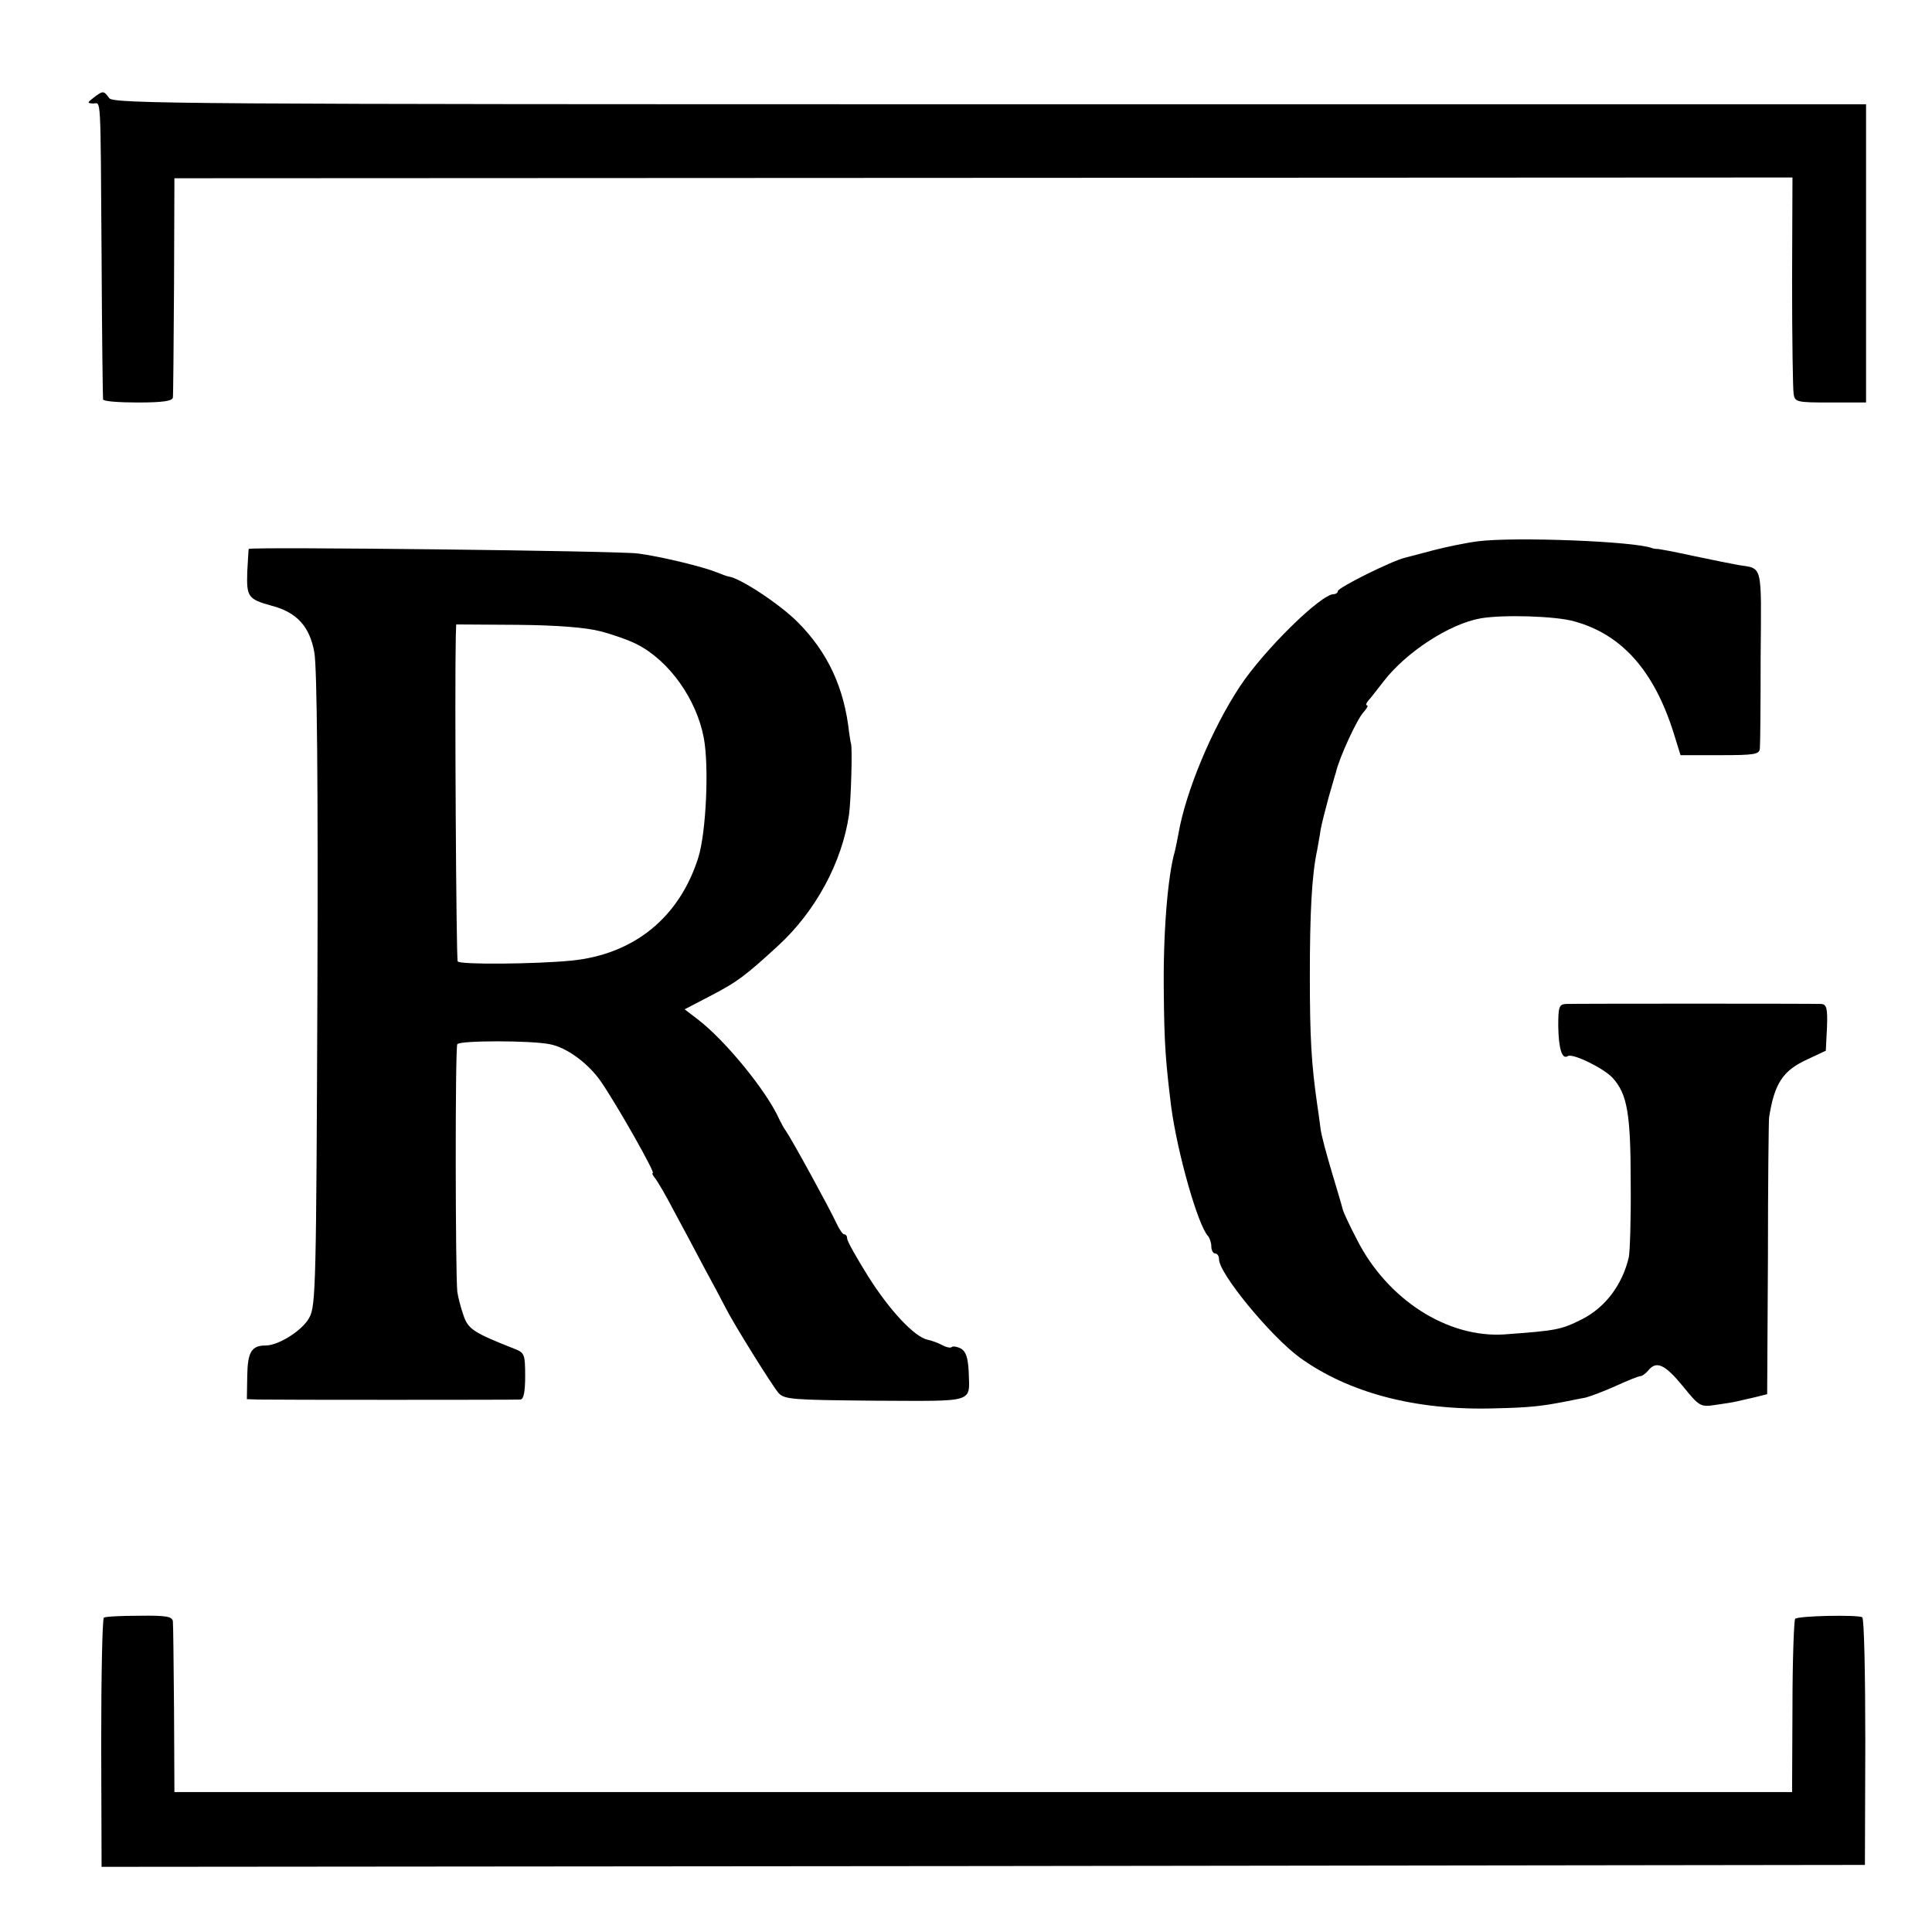
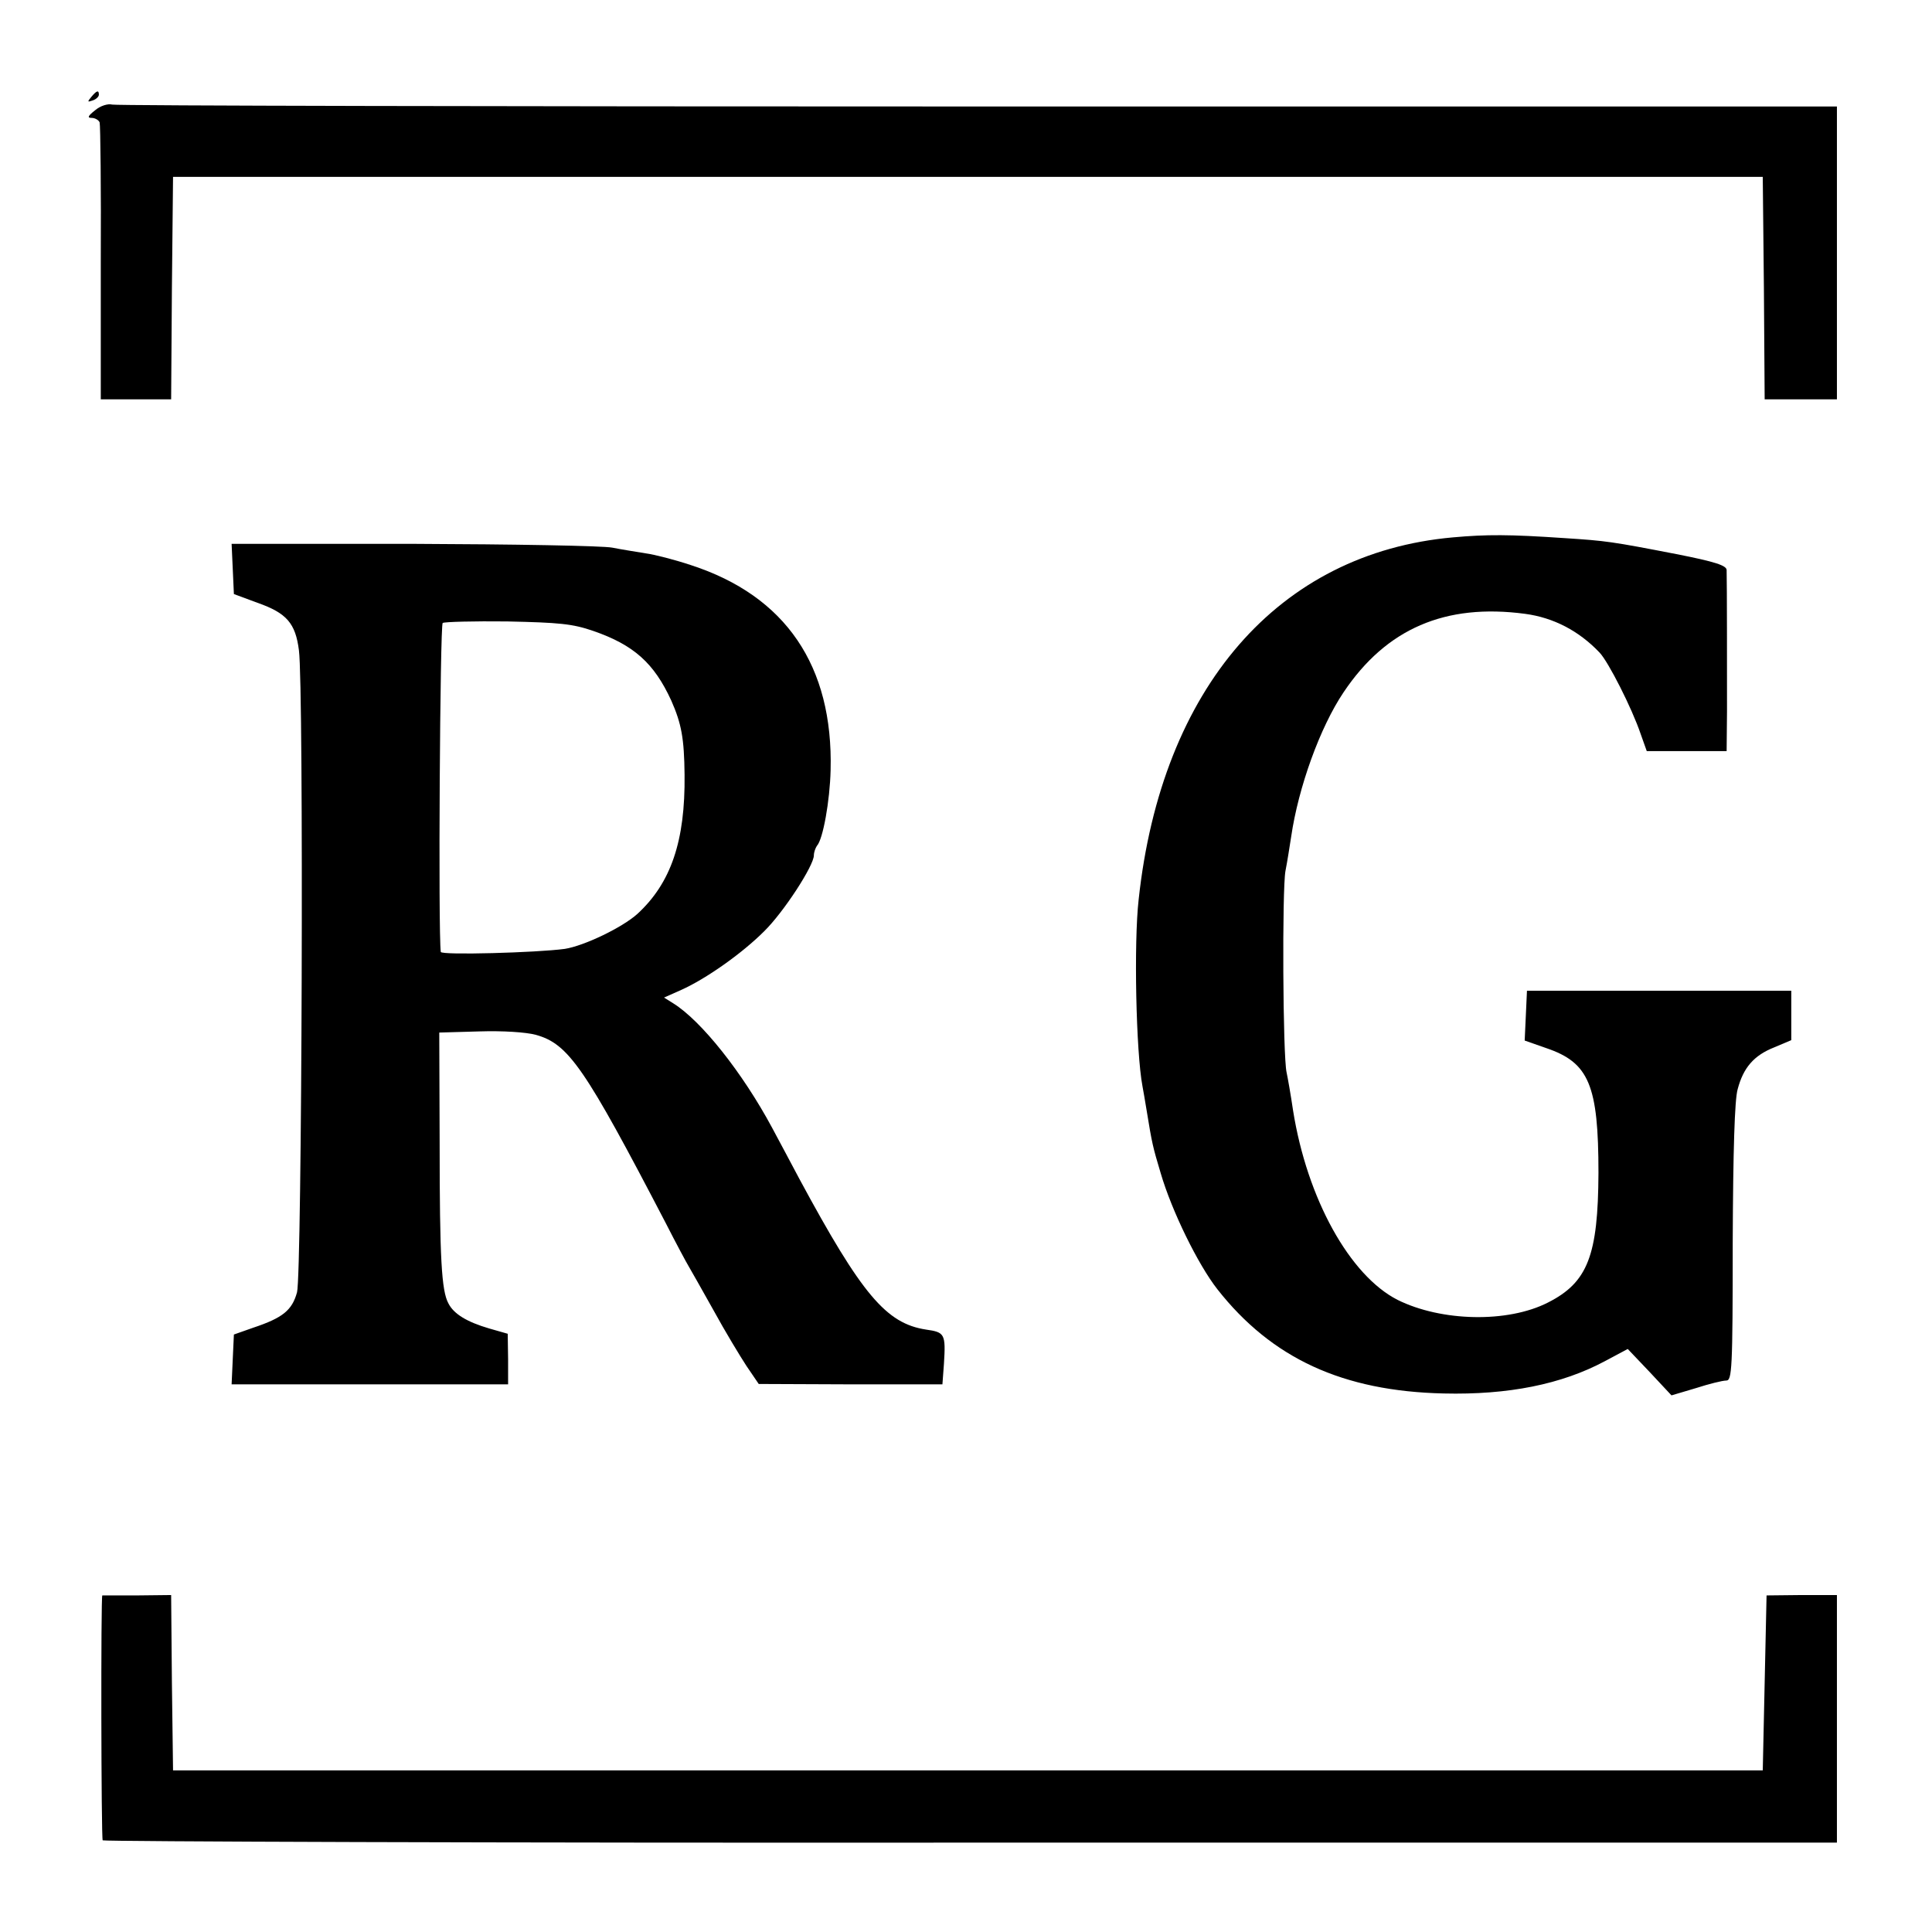
- <svg xmlns="http://www.w3.org/2000/svg" version="1.0" width="504pt" height="504pt" viewBox="0 0 504 504" preserveAspectRatio="xMidYMid meet">
-   <g transform="translate(0,504) scale(0.1,-0.1)" fill="#000000" stroke="none">
-     <path d="M244 4785 c-17 -13 -17 -14 -1 -15 21 0 19 36 22 -400 1 -201 3 -368 4 -372 0 -5 42 -8 91 -8 65 0 90 4 91 13 1 6 2 138 3 292 l1 280 2110 1 2111 1 -1 -271 c0 -149 2 -281 4 -293 3 -22 8 -23 96 -23 l93 0 0 389 0 389 -2286 0 c-2092 0 -2287 1 -2297 16 -15 20 -16 20 -41 1z" />
-     <path d="M3856 3628 c-32 -4 -84 -15 -115 -23 -31 -8 -65 -17 -76 -20 -34 -8 -175 -78 -175 -87 0 -4 -5 -8 -11 -8 -33 0 -181 -145 -244 -240 -73 -110 -142 -275 -161 -386 -3 -16 -7 -36 -9 -44 -19 -65 -31 -216 -29 -366 1 -137 5 -185 19 -299 16 -122 70 -311 96 -339 5 -6 9 -18 9 -28 0 -10 5 -18 10 -18 6 0 10 -7 10 -15 0 -37 133 -199 210 -256 127 -92 302 -139 508 -133 89 2 122 5 192 19 14 3 35 7 46 9 12 3 47 16 78 30 31 14 60 26 65 26 5 0 14 7 21 15 21 26 43 16 90 -41 43 -53 46 -55 85 -49 22 3 47 7 55 9 8 2 30 7 48 11 l32 8 2 356 c0 196 2 361 3 366 14 89 36 122 99 151 l49 23 3 60 c2 51 -1 61 -15 62 -23 1 -642 1 -666 0 -18 -1 -20 -8 -20 -58 1 -59 10 -88 25 -78 12 8 93 -31 117 -57 38 -42 47 -93 47 -273 1 -93 -2 -181 -5 -195 -17 -72 -61 -130 -121 -161 -56 -28 -66 -30 -203 -40 -149 -10 -306 91 -385 247 -19 36 -35 71 -37 78 -1 6 -14 49 -28 96 -14 47 -28 98 -30 115 -2 16 -6 46 -9 65 -15 105 -19 172 -19 335 0 163 5 262 19 327 2 13 7 37 9 53 3 17 13 55 21 85 9 30 17 60 19 65 8 37 55 139 72 157 9 10 13 18 9 18 -4 0 -2 6 4 13 6 6 23 29 39 49 59 77 173 151 254 165 58 10 196 6 244 -8 124 -34 208 -129 259 -291 l18 -58 103 0 c91 0 103 2 104 18 1 9 2 117 2 240 2 244 6 228 -58 238 -11 2 -62 12 -114 23 -51 11 -96 20 -100 19 -3 0 -8 1 -11 2 -44 18 -359 30 -454 18z" />
-     <path d="M649 3608 c-1 -1 -2 -29 -4 -60 -2 -65 2 -71 63 -88 66 -17 100 -54 112 -122 7 -36 10 -348 8 -880 -3 -765 -4 -825 -21 -855 -17 -33 -80 -73 -114 -73 -37 0 -47 -17 -48 -79 l-1 -61 30 -1 c38 -1 666 -1 684 0 8 1 12 20 12 61 0 57 -2 61 -27 71 -109 43 -122 52 -134 88 -7 20 -14 47 -16 61 -5 44 -6 637 0 646 6 10 192 10 241 0 44 -8 101 -50 134 -98 42 -61 142 -238 135 -238 -3 0 0 -7 7 -15 6 -8 28 -45 47 -82 20 -37 56 -104 79 -148 24 -44 49 -91 56 -105 22 -44 122 -204 139 -224 16 -17 37 -18 253 -20 265 -1 245 -7 243 77 -2 35 -7 51 -20 59 -10 5 -21 7 -24 4 -3 -3 -14 -1 -25 5 -11 6 -28 12 -38 14 -34 7 -99 76 -155 165 -30 48 -55 92 -55 99 0 6 -3 11 -8 11 -4 0 -13 14 -21 31 -14 31 -112 211 -131 239 -6 8 -13 22 -17 30 -33 74 -141 206 -213 261 l-34 26 71 37 c67 35 88 51 173 129 98 90 167 218 185 343 5 38 9 173 5 184 -1 3 -3 16 -5 30 -13 117 -56 209 -135 288 -46 46 -149 114 -179 118 -3 0 -19 6 -34 12 -32 13 -141 40 -202 48 -43 7 -1014 18 -1016 12z m918 -215 c31 -8 74 -23 95 -34 84 -43 155 -143 174 -244 14 -75 6 -246 -14 -311 -49 -157 -168 -254 -332 -270 -91 -9 -291 -11 -296 -2 -4 5 -8 720 -5 846 l1 33 160 -1 c105 -1 179 -7 217 -17z" />
-     <path d="M271 820 c-4 -3 -7 -150 -7 -328 l1 -322 2300 2 2300 3 1 320 c0 176 -3 323 -8 326 -11 7 -167 4 -175 -4 -3 -4 -7 -107 -7 -229 l-1 -223 -2110 0 -2110 0 -1 215 c-1 118 -2 222 -3 230 -1 13 -17 16 -87 15 -47 0 -89 -2 -93 -5z" />
+ <svg xmlns="http://www.w3.org/2000/svg" version="1.0" width="508pt" height="508pt" viewBox="0 0 508 508" preserveAspectRatio="xMidYMid meet">
+   <g transform="translate(0,508) scale(0.1,-0.1)" fill="#000000" stroke="none">
+     <path d="M240 4825 c-11 -13 -10 -14 4 -9 9 3 16 10 16 15 0 13 -6 11 -20 -6z" />
+     <path d="M250 4790 c-19 -15 -21 -20 -9 -20 9 0 19 -6 21 -12 2 -7 4 -174 3 -370 l0 -358 92 0 93 0 2 292 3 293 2090 0 2090 0 3 -293 2 -292 95 0 95 0 0 385 0 385 -2257 0 c-1242 0 -2267 2 -2278 5 -11 3 -31 -3 -45 -15z" />
+     <path d="M3820 3667 c-458 -41 -766 -395 -826 -952 -13 -113 -7 -401 10 -491 2 -11 7 -39 11 -64 14 -86 16 -95 37 -165 29 -99 98 -240 149 -305 143 -182 330 -268 595 -274 170 -4 310 24 424 85 l60 32 58 -61 57 -61 64 19 c34 11 70 20 80 20 15 0 17 28 17 363 1 241 5 376 13 403 15 57 43 89 96 110 l45 19 0 65 0 65 -347 0 -348 0 -3 -66 -3 -65 57 -20 c112 -38 137 -97 137 -328 -1 -217 -28 -288 -133 -341 -106 -54 -280 -50 -395 7 -126 64 -238 266 -275 498 -6 41 -14 86 -17 100 -10 42 -12 482 -3 530 5 25 11 65 15 90 19 130 76 288 138 380 112 167 267 234 477 206 75 -10 142 -45 196 -102 23 -24 85 -146 108 -214 l16 -45 105 0 105 0 1 105 c0 99 0 337 -1 371 0 12 -30 22 -132 42 -170 33 -185 35 -293 42 -147 10 -206 10 -295 2z" />
+     <path d="M612 3584 l3 -66 62 -23 c77 -27 100 -54 109 -125 13 -97 8 -1639 -5 -1688 -13 -47 -37 -67 -115 -93 l-51 -18 -3 -65 -3 -66 364 0 363 0 0 66 -1 67 -49 14 c-58 17 -93 38 -107 66 -18 33 -23 117 -23 422 l-1 290 105 3 c62 2 123 -2 149 -9 86 -24 128 -85 341 -494 28 -55 56 -107 61 -115 5 -8 34 -60 65 -115 30 -55 70 -121 87 -147 l32 -47 242 -1 241 0 4 54 c5 79 2 83 -47 90 -105 16 -169 92 -333 396 -22 41 -54 102 -72 135 -78 145 -186 281 -260 327 l-24 15 45 20 c65 29 160 96 218 154 52 51 131 173 131 200 0 8 4 19 8 25 16 17 34 118 36 199 7 274 -118 458 -367 539 -42 14 -96 28 -119 31 -24 4 -63 10 -88 15 -25 5 -260 9 -523 10 l-478 0 3 -66z m948 -163 c107 -37 160 -85 205 -183 27 -61 34 -100 35 -195 2 -175 -36 -285 -124 -366 -40 -36 -140 -84 -191 -92 -74 -10 -325 -17 -326 -8 -7 51 -2 860 5 865 5 3 82 5 170 4 136 -3 171 -6 226 -25z" />
+     <path d="M269 885 c-4 0 -3 -638 1 -644 3 -3 1030 -7 2283 -6 l2277 0 0 326 0 325 -92 0 -93 -1 -5 -230 -5 -230 -2090 0 -2090 0 -3 231 -2 230 -90 -1 c-50 0 -91 0 -91 0z" />
  </g>
</svg>
